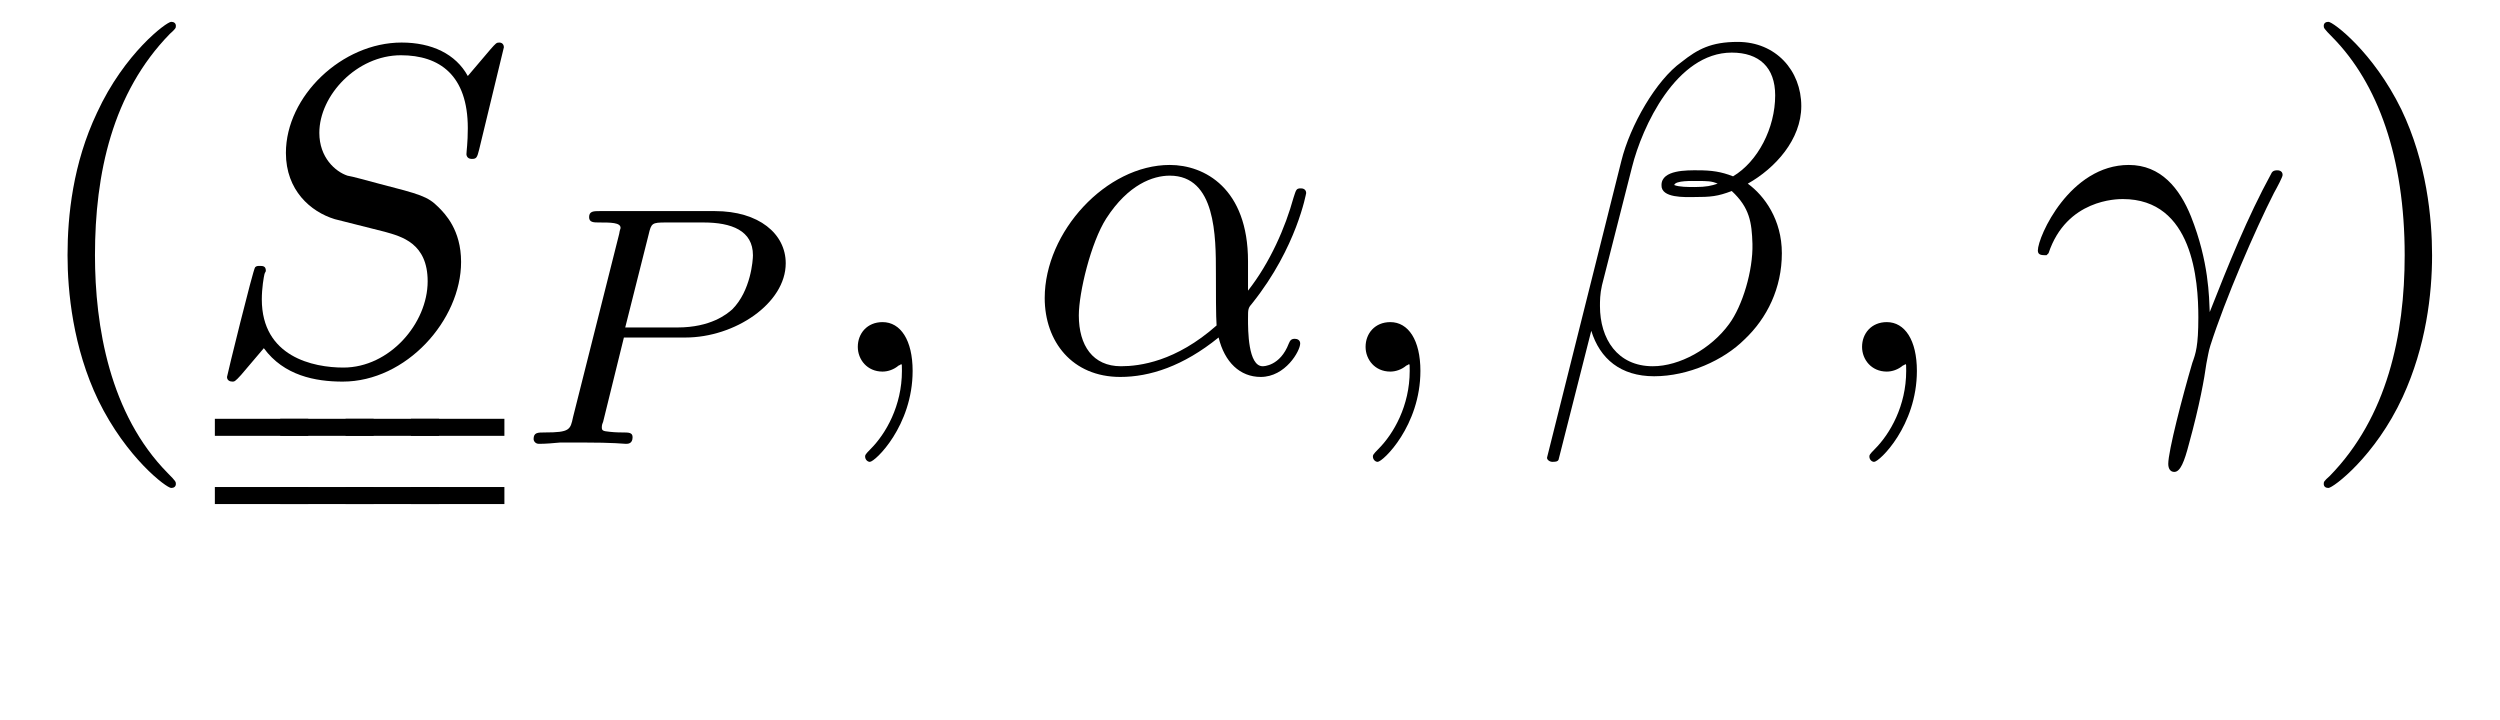
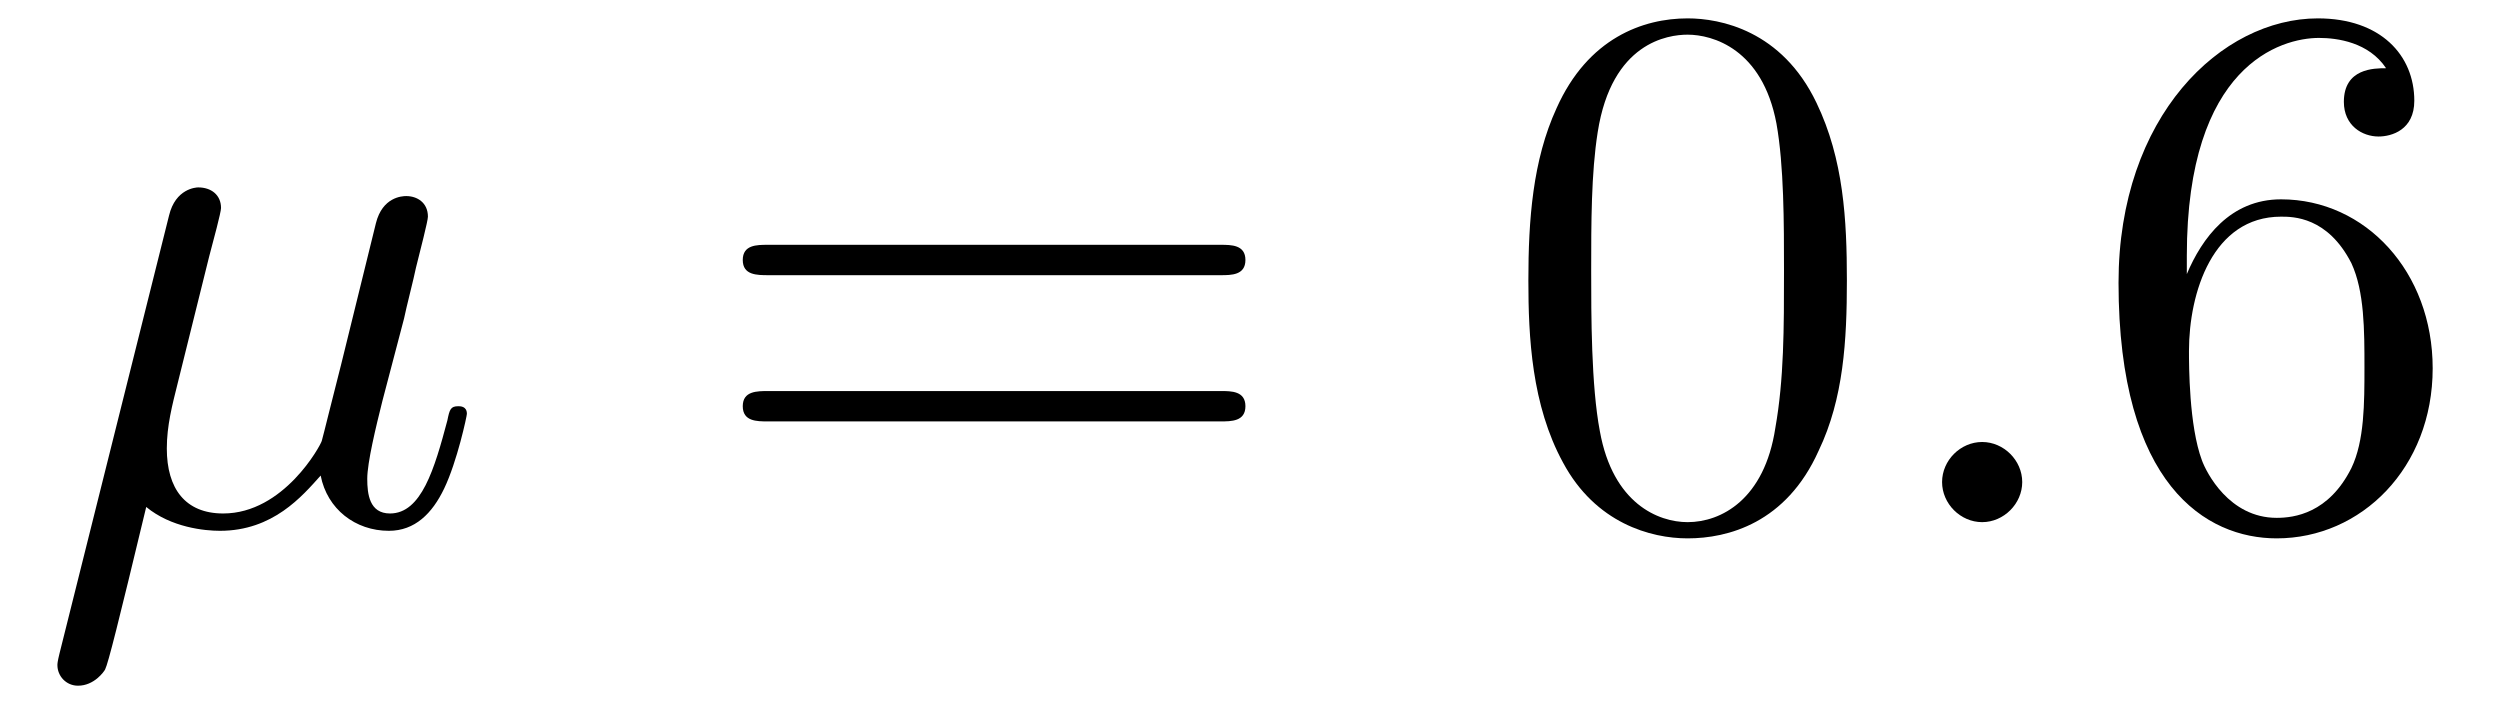
- <svg xmlns="http://www.w3.org/2000/svg" xmlns:xlink="http://www.w3.org/1999/xlink" viewBox="0 0 58.411 16.818" version="1.2">
+ <svg xmlns="http://www.w3.org/2000/svg" xmlns:xlink="http://www.w3.org/1999/xlink" viewBox="0 0 36.058 10.152" version="1.2">
  <defs>
    <g>
      <symbol overflow="visible" id="glyph0-0">
        <path style="stroke:none;" d="" />
      </symbol>
      <symbol overflow="visible" id="glyph0-1">
-         <path style="stroke:none;" d="M 3.609 2.625 C 3.609 2.578 3.609 2.562 3.422 2.375 C 2.062 1 1.719 -1.062 1.719 -2.719 C 1.719 -4.625 2.125 -6.516 3.469 -7.891 C 3.609 -8.016 3.609 -8.031 3.609 -8.078 C 3.609 -8.141 3.562 -8.172 3.5 -8.172 C 3.391 -8.172 2.406 -7.438 1.766 -6.047 C 1.203 -4.859 1.078 -3.641 1.078 -2.719 C 1.078 -1.875 1.203 -0.562 1.797 0.672 C 2.453 2.016 3.391 2.719 3.5 2.719 C 3.562 2.719 3.609 2.688 3.609 2.625 Z M 3.609 2.625 " />
+         <path style="stroke:none;" d="M 2.516 -3.828 C 2.578 -4.062 2.688 -4.469 2.688 -4.531 C 2.688 -4.719 2.547 -4.828 2.359 -4.828 C 2.328 -4.828 2.031 -4.812 1.938 -4.422 L 0.359 1.891 C 0.328 2.016 0.328 2.047 0.328 2.062 C 0.328 2.219 0.453 2.359 0.625 2.359 C 0.859 2.359 1 2.156 1.016 2.125 C 1.062 2.031 1.203 1.469 1.609 -0.219 C 1.969 0.078 2.453 0.125 2.672 0.125 C 3.438 0.125 3.859 -0.375 4.125 -0.672 C 4.219 -0.188 4.625 0.125 5.109 0.125 C 5.484 0.125 5.734 -0.125 5.906 -0.484 C 6.094 -0.875 6.234 -1.531 6.234 -1.562 C 6.234 -1.672 6.141 -1.672 6.109 -1.672 C 6 -1.672 5.984 -1.625 5.953 -1.469 C 5.766 -0.766 5.578 -0.125 5.125 -0.125 C 4.828 -0.125 4.797 -0.406 4.797 -0.625 C 4.797 -0.859 4.922 -1.375 5.016 -1.75 L 5.328 -2.938 C 5.359 -3.094 5.469 -3.516 5.5 -3.672 C 5.562 -3.922 5.672 -4.344 5.672 -4.406 C 5.672 -4.609 5.516 -4.703 5.359 -4.703 C 5.297 -4.703 5.016 -4.688 4.922 -4.312 L 4.422 -2.281 C 4.281 -1.734 4.172 -1.281 4.141 -1.172 C 4.125 -1.109 3.594 -0.125 2.719 -0.125 C 2.172 -0.125 1.906 -0.484 1.906 -1.062 C 1.906 -1.391 1.984 -1.688 2.062 -2 Z M 2.516 -3.828 " />
      </symbol>
      <symbol overflow="visible" id="glyph0-2">
-         <path style="stroke:none;" d="M 3.156 -2.719 C 3.156 -3.578 3.031 -4.891 2.438 -6.125 C 1.781 -7.469 0.844 -8.172 0.734 -8.172 C 0.672 -8.172 0.625 -8.141 0.625 -8.078 C 0.625 -8.031 0.625 -8.016 0.828 -7.812 C 1.891 -6.734 2.516 -5 2.516 -2.719 C 2.516 -0.859 2.109 1.062 0.766 2.438 C 0.625 2.562 0.625 2.578 0.625 2.625 C 0.625 2.688 0.672 2.719 0.734 2.719 C 0.844 2.719 1.828 1.984 2.469 0.594 C 3.016 -0.594 3.156 -1.812 3.156 -2.719 Z M 3.156 -2.719 " />
+         <path style="stroke:none;" d="M 2.094 -0.578 C 2.094 -0.891 1.828 -1.156 1.516 -1.156 C 1.203 -1.156 0.938 -0.891 0.938 -0.578 C 0.938 -0.266 1.203 0 1.516 0 C 1.828 0 2.094 -0.266 2.094 -0.578 Z M 2.094 -0.578 " />
      </symbol>
      <symbol overflow="visible" id="glyph1-0">
        <path style="stroke:none;" d="" />
      </symbol>
      <symbol overflow="visible" id="glyph1-1">
-         <path style="stroke:none;" d="M 7.031 -7.578 C 7.031 -7.609 7.016 -7.688 6.922 -7.688 C 6.859 -7.688 6.844 -7.672 6.719 -7.531 L 6.188 -6.906 C 5.906 -7.422 5.344 -7.688 4.641 -7.688 C 3.25 -7.688 1.938 -6.438 1.938 -5.109 C 1.938 -4.234 2.516 -3.734 3.078 -3.562 L 4.25 -3.266 C 4.641 -3.156 5.25 -3 5.25 -2.109 C 5.25 -1.125 4.359 -0.094 3.281 -0.094 C 2.578 -0.094 1.375 -0.344 1.375 -1.688 C 1.375 -1.953 1.422 -2.219 1.438 -2.281 C 1.453 -2.328 1.469 -2.328 1.469 -2.359 C 1.469 -2.469 1.391 -2.469 1.328 -2.469 C 1.281 -2.469 1.25 -2.469 1.219 -2.438 C 1.172 -2.391 0.562 0.094 0.562 0.125 C 0.562 0.203 0.625 0.234 0.688 0.234 C 0.734 0.234 0.75 0.234 0.891 0.078 L 1.422 -0.547 C 1.891 0.094 2.625 0.234 3.266 0.234 C 4.75 0.234 6.031 -1.203 6.031 -2.562 C 6.031 -3.312 5.656 -3.688 5.5 -3.844 C 5.25 -4.094 5.078 -4.141 4.109 -4.391 C 3.875 -4.453 3.484 -4.562 3.375 -4.578 C 3.094 -4.672 2.719 -5 2.719 -5.578 C 2.719 -6.453 3.594 -7.391 4.625 -7.391 C 5.531 -7.391 6.188 -6.922 6.188 -5.688 C 6.188 -5.344 6.156 -5.141 6.156 -5.078 C 6.156 -5.078 6.156 -4.969 6.281 -4.969 C 6.391 -4.969 6.406 -5 6.453 -5.188 Z M 7.031 -7.578 " />
+         <path style="stroke:none;" d="M 7.5 -3.562 C 7.656 -3.562 7.859 -3.562 7.859 -3.781 C 7.859 -4 7.656 -4 7.5 -4 L 0.969 -4 C 0.812 -4 0.609 -4 0.609 -3.781 C 0.609 -3.562 0.812 -3.562 0.984 -3.562 Z M 7.5 -1.453 C 7.656 -1.453 7.859 -1.453 7.859 -1.672 C 7.859 -1.891 7.656 -1.891 7.5 -1.891 L 0.984 -1.891 C 0.812 -1.891 0.609 -1.891 0.609 -1.672 C 0.609 -1.453 0.812 -1.453 0.969 -1.453 Z M 7.5 -1.453 " />
      </symbol>
      <symbol overflow="visible" id="glyph1-2">
-         <path style="stroke:none;" d="M 2.219 -0.016 C 2.219 -0.734 1.938 -1.156 1.516 -1.156 C 1.156 -1.156 0.938 -0.891 0.938 -0.578 C 0.938 -0.281 1.156 0 1.516 0 C 1.641 0 1.781 -0.047 1.891 -0.141 C 1.938 -0.156 1.938 -0.172 1.953 -0.172 C 1.969 -0.172 1.969 -0.156 1.969 -0.016 C 1.969 0.797 1.594 1.453 1.234 1.812 C 1.109 1.938 1.109 1.953 1.109 1.984 C 1.109 2.062 1.172 2.109 1.219 2.109 C 1.344 2.109 2.219 1.266 2.219 -0.016 Z M 2.219 -0.016 " />
+         <path style="stroke:none;" d="M 5.016 -3.484 C 5.016 -4.359 4.969 -5.234 4.578 -6.047 C 4.078 -7.094 3.188 -7.266 2.719 -7.266 C 2.078 -7.266 1.281 -6.984 0.828 -5.969 C 0.484 -5.219 0.422 -4.359 0.422 -3.484 C 0.422 -2.672 0.469 -1.688 0.922 -0.859 C 1.391 0.016 2.188 0.234 2.719 0.234 C 3.297 0.234 4.141 0.016 4.609 -1.031 C 4.969 -1.781 5.016 -2.625 5.016 -3.484 Z M 2.719 0 C 2.297 0 1.641 -0.266 1.453 -1.312 C 1.328 -1.969 1.328 -2.984 1.328 -3.625 C 1.328 -4.312 1.328 -5.031 1.422 -5.625 C 1.625 -6.922 2.438 -7.031 2.719 -7.031 C 3.078 -7.031 3.797 -6.828 4 -5.75 C 4.109 -5.141 4.109 -4.312 4.109 -3.625 C 4.109 -2.797 4.109 -2.062 3.984 -1.359 C 3.828 -0.328 3.203 0 2.719 0 Z M 2.719 0 " />
      </symbol>
      <symbol overflow="visible" id="glyph1-3">
-         <path style="stroke:none;" d="M 5.203 -2.578 C 5.203 -4.281 4.188 -4.828 3.375 -4.828 C 1.891 -4.828 0.453 -3.266 0.453 -1.719 C 0.453 -0.703 1.094 0.125 2.219 0.125 C 2.906 0.125 3.688 -0.125 4.516 -0.797 C 4.656 -0.219 5.016 0.125 5.5 0.125 C 6.078 0.125 6.422 -0.484 6.422 -0.656 C 6.422 -0.734 6.359 -0.766 6.297 -0.766 C 6.219 -0.766 6.188 -0.734 6.156 -0.656 C 5.953 -0.125 5.562 -0.125 5.547 -0.125 C 5.203 -0.125 5.203 -0.969 5.203 -1.234 C 5.203 -1.469 5.203 -1.484 5.312 -1.609 C 6.344 -2.906 6.562 -4.172 6.562 -4.172 C 6.562 -4.203 6.547 -4.281 6.438 -4.281 C 6.328 -4.281 6.328 -4.25 6.266 -4.062 C 6.078 -3.375 5.719 -2.547 5.203 -1.891 Z M 4.469 -1.078 C 3.516 -0.234 2.672 -0.125 2.234 -0.125 C 1.578 -0.125 1.25 -0.609 1.25 -1.312 C 1.25 -1.844 1.531 -3.016 1.891 -3.578 C 2.406 -4.375 2.984 -4.578 3.375 -4.578 C 4.453 -4.578 4.453 -3.156 4.453 -2.297 C 4.453 -1.891 4.453 -1.266 4.469 -1.078 Z M 4.469 -1.078 " />
-       </symbol>
-       <symbol overflow="visible" id="glyph1-4">
-         <path style="stroke:none;" d="M 6.266 -6.203 C 6.266 -7.031 5.672 -7.703 4.781 -7.703 C 4.156 -7.703 3.844 -7.531 3.469 -7.234 C 2.875 -6.812 2.266 -5.75 2.062 -4.922 L 0.328 2 C 0.312 2.047 0.375 2.109 0.453 2.109 C 0.547 2.109 0.578 2.094 0.594 2.062 L 1.359 -0.953 C 1.562 -0.297 2.047 0.109 2.828 0.109 C 3.625 0.109 4.453 -0.266 4.938 -0.75 C 5.469 -1.25 5.812 -1.953 5.812 -2.766 C 5.812 -3.547 5.406 -4.109 5.016 -4.391 C 5.656 -4.75 6.266 -5.422 6.266 -6.203 Z M 4.312 -4.391 C 4.172 -4.344 4.047 -4.312 3.781 -4.312 C 3.625 -4.312 3.406 -4.312 3.297 -4.359 C 3.328 -4.469 3.719 -4.453 3.844 -4.453 C 4.062 -4.453 4.172 -4.453 4.312 -4.391 Z M 5.656 -6.453 C 5.656 -5.688 5.25 -4.906 4.672 -4.562 C 4.391 -4.672 4.172 -4.703 3.844 -4.703 C 3.609 -4.703 3 -4.719 3 -4.359 C 2.984 -4.047 3.562 -4.078 3.75 -4.078 C 4.156 -4.078 4.312 -4.094 4.641 -4.219 C 5.062 -3.828 5.109 -3.484 5.125 -2.984 C 5.141 -2.359 4.891 -1.531 4.578 -1.109 C 4.156 -0.531 3.422 -0.125 2.797 -0.125 C 1.969 -0.125 1.562 -0.766 1.562 -1.531 C 1.562 -1.641 1.562 -1.812 1.609 -2.016 L 2.312 -4.781 C 2.547 -5.719 3.344 -7.453 4.641 -7.453 C 5.281 -7.453 5.656 -7.109 5.656 -6.453 Z M 5.656 -6.453 " />
-       </symbol>
-       <symbol overflow="visible" id="glyph1-5">
-         <path style="stroke:none;" d="M 0.453 -2.766 C 0.875 -4.031 2.062 -4.031 2.188 -4.031 C 3.828 -4.031 3.953 -2.125 3.953 -1.266 C 3.953 -0.594 3.891 -0.422 3.812 -0.203 C 3.578 0.594 3.25 1.859 3.25 2.156 C 3.25 2.266 3.297 2.344 3.391 2.344 C 3.531 2.344 3.625 2.109 3.734 1.688 C 3.984 0.781 4.094 0.156 4.141 -0.188 C 4.172 -0.328 4.188 -0.469 4.234 -0.609 C 4.578 -1.688 5.281 -3.312 5.719 -4.172 C 5.797 -4.312 5.922 -4.547 5.922 -4.594 C 5.922 -4.703 5.812 -4.703 5.797 -4.703 C 5.766 -4.703 5.688 -4.703 5.656 -4.625 C 5.094 -3.594 4.656 -2.5 4.219 -1.391 C 4.203 -1.734 4.203 -2.562 3.781 -3.625 C 3.516 -4.281 3.078 -4.828 2.328 -4.828 C 0.953 -4.828 0.203 -3.156 0.203 -2.828 C 0.203 -2.719 0.297 -2.719 0.406 -2.719 Z M 0.453 -2.766 " />
-       </symbol>
-       <symbol overflow="visible" id="glyph2-0">
-         <path style="stroke:none;" d="" />
-       </symbol>
-       <symbol overflow="visible" id="glyph2-1">
-         <path style="stroke:none;" d="M 2.516 -2.484 L 3.953 -2.484 C 5.109 -2.484 6.297 -3.281 6.297 -4.219 C 6.297 -4.906 5.672 -5.438 4.641 -5.438 L 1.953 -5.438 C 1.812 -5.438 1.703 -5.438 1.703 -5.297 C 1.703 -5.172 1.812 -5.172 1.938 -5.172 C 2.203 -5.172 2.438 -5.172 2.438 -5.047 C 2.438 -5.016 2.422 -5.016 2.406 -4.906 L 1.328 -0.625 C 1.266 -0.328 1.25 -0.266 0.672 -0.266 C 0.5 -0.266 0.406 -0.266 0.406 -0.109 C 0.406 -0.078 0.438 0 0.531 0 C 0.688 0 0.875 -0.016 1.031 -0.031 L 1.531 -0.031 C 2.297 -0.031 2.516 0 2.562 0 C 2.609 0 2.719 0 2.719 -0.156 C 2.719 -0.266 2.625 -0.266 2.484 -0.266 C 2.469 -0.266 2.312 -0.266 2.188 -0.281 C 2.016 -0.297 2 -0.312 2 -0.391 C 2 -0.438 2.016 -0.484 2.031 -0.516 Z M 3.094 -4.891 C 3.156 -5.156 3.172 -5.172 3.5 -5.172 L 4.375 -5.172 C 5.031 -5.172 5.531 -4.984 5.531 -4.406 C 5.531 -4.297 5.484 -3.578 5.047 -3.141 C 4.922 -3.031 4.547 -2.719 3.766 -2.719 L 2.547 -2.719 Z M 3.094 -4.891 " />
+         <path style="stroke:none;" d="M 1.438 -3.578 L 1.438 -3.844 C 1.438 -6.594 2.797 -6.984 3.344 -6.984 C 3.609 -6.984 4.062 -6.922 4.312 -6.547 C 4.141 -6.547 3.703 -6.547 3.703 -6.062 C 3.703 -5.719 3.969 -5.562 4.203 -5.562 C 4.391 -5.562 4.719 -5.656 4.719 -6.078 C 4.719 -6.734 4.234 -7.266 3.328 -7.266 C 1.938 -7.266 0.453 -5.859 0.453 -3.453 C 0.453 -0.531 1.719 0.234 2.734 0.234 C 3.953 0.234 4.984 -0.781 4.984 -2.219 C 4.984 -3.609 4.016 -4.656 2.797 -4.656 C 2.062 -4.656 1.656 -4.094 1.438 -3.578 Z M 2.734 -0.062 C 2.047 -0.062 1.719 -0.719 1.656 -0.891 C 1.469 -1.391 1.469 -2.266 1.469 -2.469 C 1.469 -3.312 1.812 -4.406 2.797 -4.406 C 2.969 -4.406 3.469 -4.406 3.812 -3.734 C 4 -3.328 4 -2.766 4 -2.234 C 4 -1.719 4 -1.172 3.812 -0.781 C 3.484 -0.125 2.984 -0.062 2.734 -0.062 Z M 2.734 -0.062 " />
      </symbol>
    </g>
  </defs>
  <g id="surface1">
    <g style="fill:rgb(0%,0%,0%);fill-opacity:1;">
-       <use xlink:href="#glyph0-1" x="0.5" y="8.682" />
+       <use xlink:href="#glyph0-1" x="0.5" y="7.531" />
    </g>
    <g style="fill:rgb(0%,0%,0%);fill-opacity:1;">
-       <use xlink:href="#glyph1-1" x="4.742" y="8.682" />
-     </g>
-     <path style="fill:none;stroke-width:0.398;stroke-linecap:butt;stroke-linejoin:miter;stroke:rgb(0%,0%,0%);stroke-opacity:1;stroke-miterlimit:10;" d="M -0 -0 L 2.183 -0 " transform="matrix(1,0,0,-1,5.02,9.984)" />
-     <path style="fill:none;stroke-width:0.398;stroke-linecap:butt;stroke-linejoin:miter;stroke:rgb(0%,0%,0%);stroke-opacity:1;stroke-miterlimit:10;" d="M -0 -0 L 2.183 -0 " transform="matrix(1,0,0,-1,5.02,11.578)" />
-     <path style="fill:none;stroke-width:0.398;stroke-linecap:butt;stroke-linejoin:miter;stroke:rgb(0%,0%,0%);stroke-opacity:1;stroke-miterlimit:10;" d="M -0 -0 L 2.183 -0 " transform="matrix(1,0,0,-1,6.547,9.984)" />
-     <path style="fill:none;stroke-width:0.398;stroke-linecap:butt;stroke-linejoin:miter;stroke:rgb(0%,0%,0%);stroke-opacity:1;stroke-miterlimit:10;" d="M -0 -0 L 2.183 -0 " transform="matrix(1,0,0,-1,6.547,11.578)" />
-     <path style="fill:none;stroke-width:0.398;stroke-linecap:butt;stroke-linejoin:miter;stroke:rgb(0%,0%,0%);stroke-opacity:1;stroke-miterlimit:10;" d="M 0 -0 L 2.184 -0 " transform="matrix(1,0,0,-1,8.074,9.984)" />
-     <path style="fill:none;stroke-width:0.398;stroke-linecap:butt;stroke-linejoin:miter;stroke:rgb(0%,0%,0%);stroke-opacity:1;stroke-miterlimit:10;" d="M 0 -0 L 2.184 -0 " transform="matrix(1,0,0,-1,8.074,11.578)" />
-     <path style="fill:none;stroke-width:0.398;stroke-linecap:butt;stroke-linejoin:miter;stroke:rgb(0%,0%,0%);stroke-opacity:1;stroke-miterlimit:10;" d="M -0 -0 L 2.183 -0 " transform="matrix(1,0,0,-1,9.602,9.984)" />
-     <path style="fill:none;stroke-width:0.398;stroke-linecap:butt;stroke-linejoin:miter;stroke:rgb(0%,0%,0%);stroke-opacity:1;stroke-miterlimit:10;" d="M -0 -0 L 2.183 -0 " transform="matrix(1,0,0,-1,9.602,11.578)" />
-     <g style="fill:rgb(0%,0%,0%);fill-opacity:1;">
-       <use xlink:href="#glyph2-1" x="12.061" y="10.37" />
+       <use xlink:href="#glyph1-1" x="10.104" y="7.531" />
    </g>
    <g style="fill:rgb(0%,0%,0%);fill-opacity:1;">
-       <use xlink:href="#glyph1-2" x="19.104" y="8.682" />
+       <use xlink:href="#glyph1-2" x="21.622" y="7.531" />
    </g>
    <g style="fill:rgb(0%,0%,0%);fill-opacity:1;">
-       <use xlink:href="#glyph1-3" x="23.956" y="8.682" />
+       <use xlink:href="#glyph0-2" x="27.073" y="7.531" />
    </g>
    <g style="fill:rgb(0%,0%,0%);fill-opacity:1;">
-       <use xlink:href="#glyph1-2" x="30.968" y="8.682" />
-     </g>
-     <g style="fill:rgb(0%,0%,0%);fill-opacity:1;">
-       <use xlink:href="#glyph1-4" x="35.82" y="8.682" />
-     </g>
-     <g style="fill:rgb(0%,0%,0%);fill-opacity:1;">
-       <use xlink:href="#glyph1-2" x="42.568" y="8.682" />
-     </g>
-     <g style="fill:rgb(0%,0%,0%);fill-opacity:1;">
-       <use xlink:href="#glyph1-5" x="47.41" y="8.682" />
-     </g>
-     <g style="fill:rgb(0%,0%,0%);fill-opacity:1;">
-       <use xlink:href="#glyph0-2" x="53.668" y="8.682" />
+       <use xlink:href="#glyph1-3" x="30.103" y="7.531" />
    </g>
  </g>
</svg>
